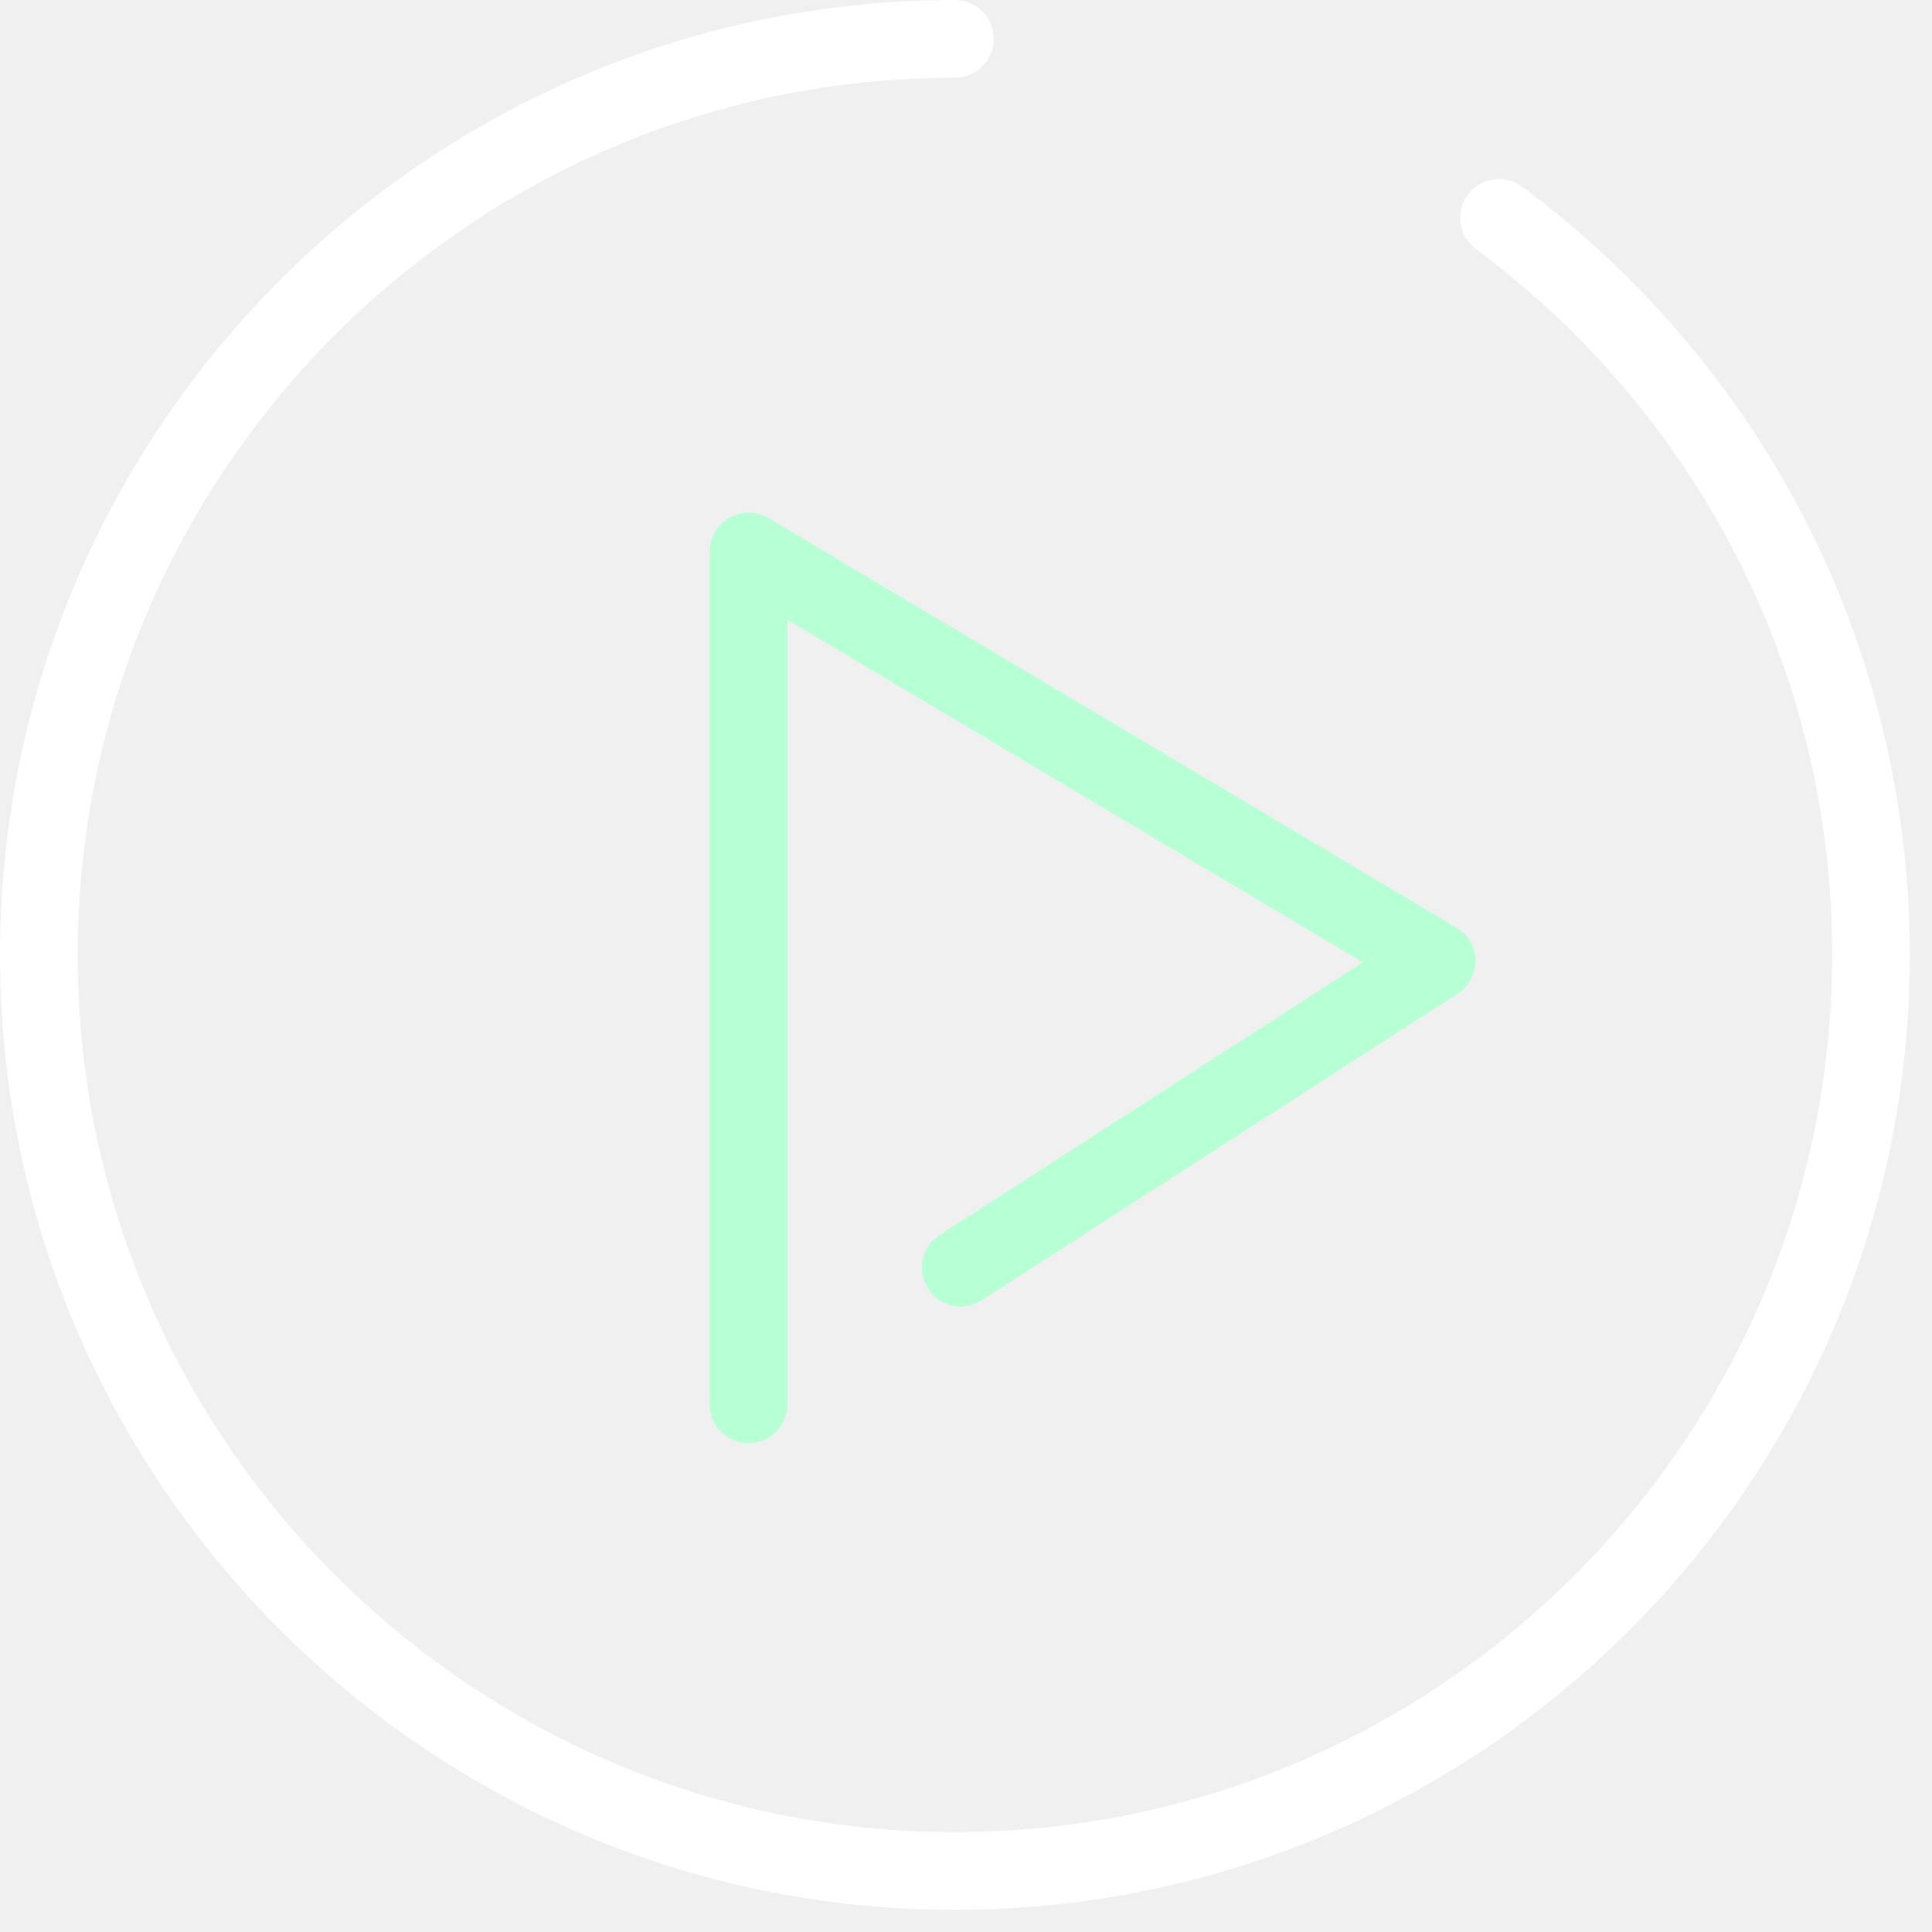
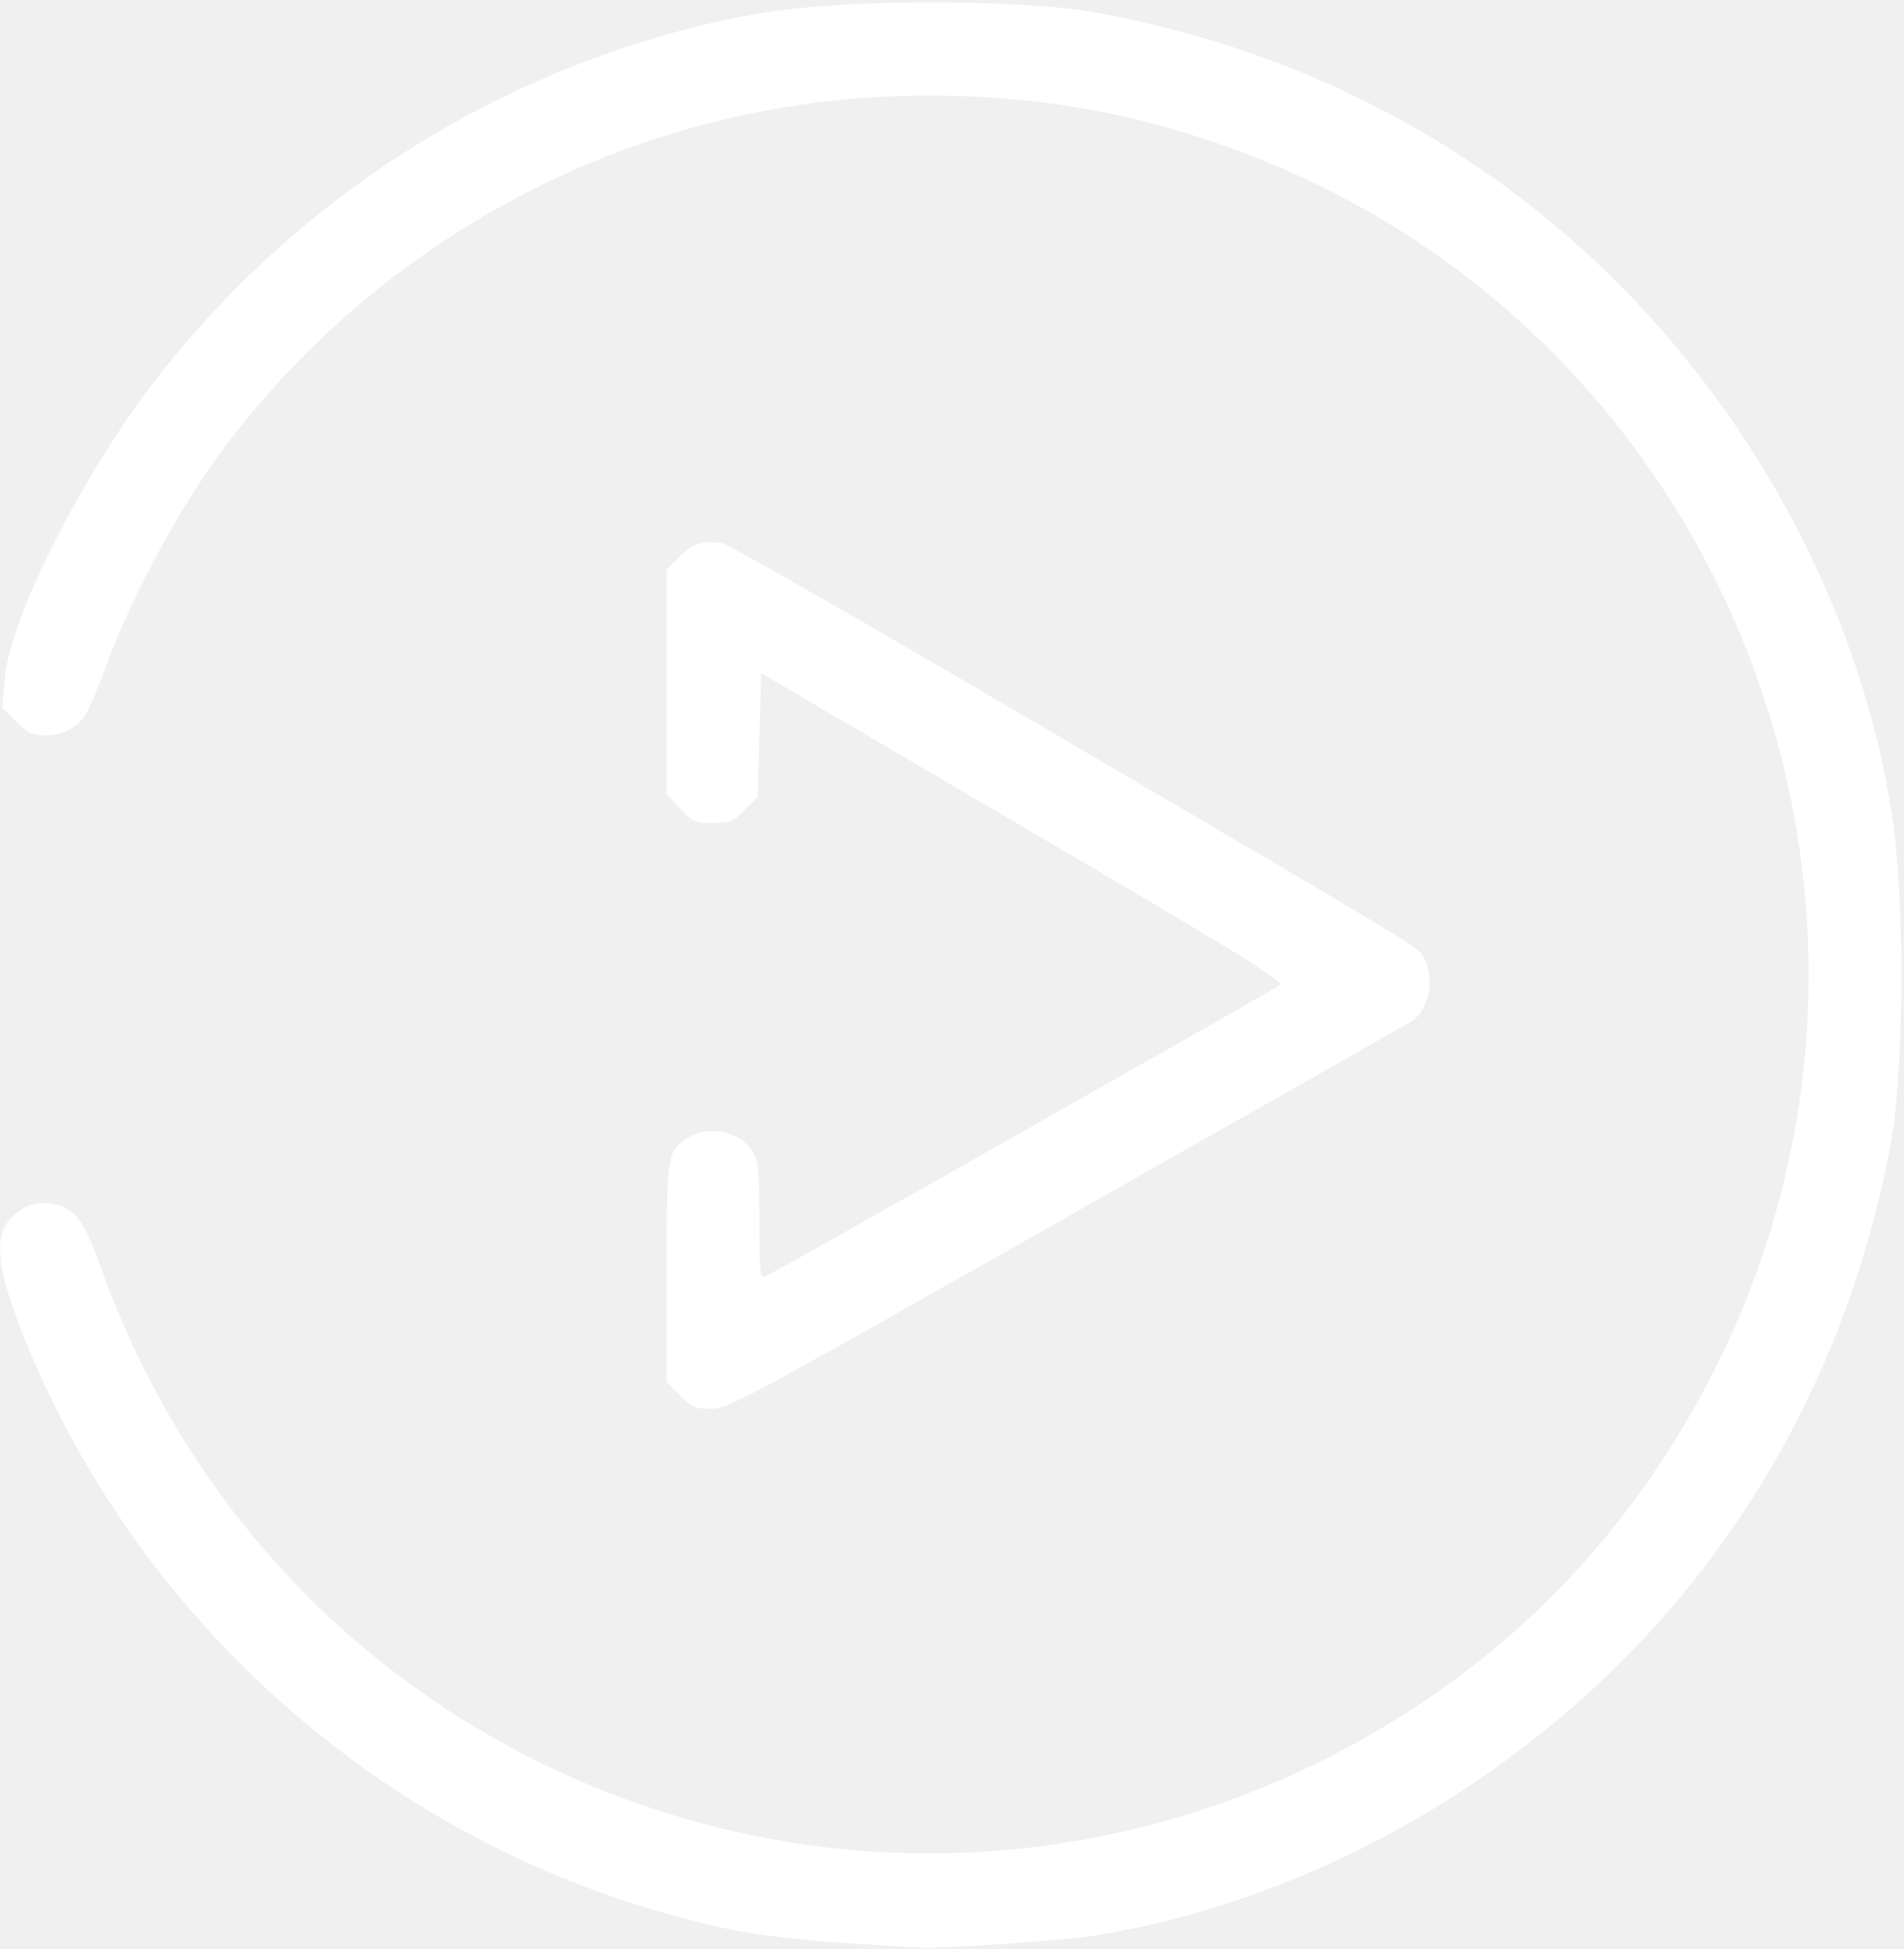
- <svg xmlns="http://www.w3.org/2000/svg" width="49px" height="49px" viewBox="143 325 49 49" version="1.1">
-   <defs />
-   <g id="play-button" stroke="none" stroke-width="1" fill="none" fill-rule="evenodd" transform="translate(143, 325)">
-     <g id="Capa_1" fill-rule="nonzero">
-       <g id="Group">
-         <path d="M45.757,13.134 C44.061,9.844 41.588,6.94 38.605,4.734 C38.167,4.41 37.55,4.503 37.226,4.94 C36.902,5.378 36.995,5.995 37.433,6.319 C40.174,8.346 42.447,11.015 44.005,14.037 C45.638,17.204 46.466,20.63 46.466,24.219 C46.466,36.486 36.486,46.466 24.219,46.466 C11.952,46.466 1.971,36.486 1.971,24.219 C1.971,11.951 11.952,1.971 24.219,1.971 C24.763,1.971 25.204,1.53 25.204,0.986 C25.204,0.441 24.763,0 24.219,0 C10.865,0 0,10.865 0,24.219 C0,37.573 10.865,48.438 24.219,48.438 C37.573,48.438 48.438,37.573 48.438,24.219 C48.438,20.367 47.511,16.534 45.757,13.134 Z" id="Shape" fill="#FFFFFF" />
-         <path d="M18.499,13.129 C18.19,13.304 18,13.631 18,13.986 L18,35.617 C18,36.162 18.441,36.603 18.986,36.603 C19.53,36.603 19.971,36.162 19.971,35.617 L19.971,15.72 L34.565,24.407 L23.834,31.322 C23.376,31.617 23.244,32.227 23.539,32.684 C23.834,33.142 24.444,33.274 24.901,32.979 L36.97,25.203 C37.257,25.018 37.428,24.698 37.422,24.357 C37.416,24.016 37.234,23.702 36.941,23.527 L19.49,13.139 C19.185,12.957 18.807,12.954 18.499,13.129 Z" id="Shape" fill="#B7FFD4" />
-       </g>
-     </g>
+ <svg xmlns="http://www.w3.org/2000/svg" version="1.0" width="554px" height="567px" viewBox="0 0 5540 5670" preserveAspectRatio="xMidYMid meet">
+   <defs>
+     <linearGradient id="grad3" x1="0%" y1="0%" x2="100%" y2="0%">
+       <stop offset="100%" style="stop-color:rgb(255,255,255);stop-opacity:1" />
+     </linearGradient>
+   </defs>
+   <g id="layer1" fill="url(#grad3)" stroke="none">
+     <path d="M2590 5663 c-340 -19 -464 -38 -686 -104 -832 -245 -1516 -869 -1837 -1674 -79 -200 -87 -294 -28 -347 37 -33 69 -42 117 -34 62 12 89 49 139 189 233 650 702 1168 1321 1458 774 362 1664 318 2402 -120 419 -248 742 -595 967 -1036 679 -1333 68 -2975 -1315 -3530 -320 -129 -629 -188 -975 -187 -799 1 -1551 377 -2037 1017 -130 172 -273 435 -348 640 -24 66 -52 132 -63 148 -25 37 -67 57 -118 57 -35 0 -47 -6 -82 -40 l-40 -40 6 -78 c13 -175 212 -575 425 -857 293 -386 681 -692 1124 -888 214 -95 452 -167 668 -201 212 -34 605 -39 880 -11 88 9 245 43 380 82 483 139 921 403 1264 764 396 417 664 948 750 1489 34 212 39 605 11 880 -9 88 -43 245 -82 380 -139 483 -403 921 -764 1264 -417 396 -948 664 -1489 750 -87 14 -455 39 -511 34 -13 -1 -49 -3 -79 -5z" />
+     <path d="M1979 4061 l-39 -39 0 -316 c0 -351 1 -356 63 -395 65 -40 158 -16 192 49 12 22 15 68 15 196 0 145 2 165 15 160 20 -7 1477 -833 1499 -849 14 -10 -95 -78 -746 -460 l-763 -448 -5 181 -5 180 -38 37 c-34 35 -42 38 -93 38 -52 0 -58 -2 -95 -42 l-39 -42 0 -327 0 -326 39 -39 c38 -38 57 -45 121 -39 14 1 428 238 920 527 1164 683 1107 649 1125 683 31 60 13 150 -37 182 -13 8 -465 265 -1005 571 -946 537 -984 557 -1034 557 -46 0 -55 -4 -90 -39z" />
  </g>
</svg>
